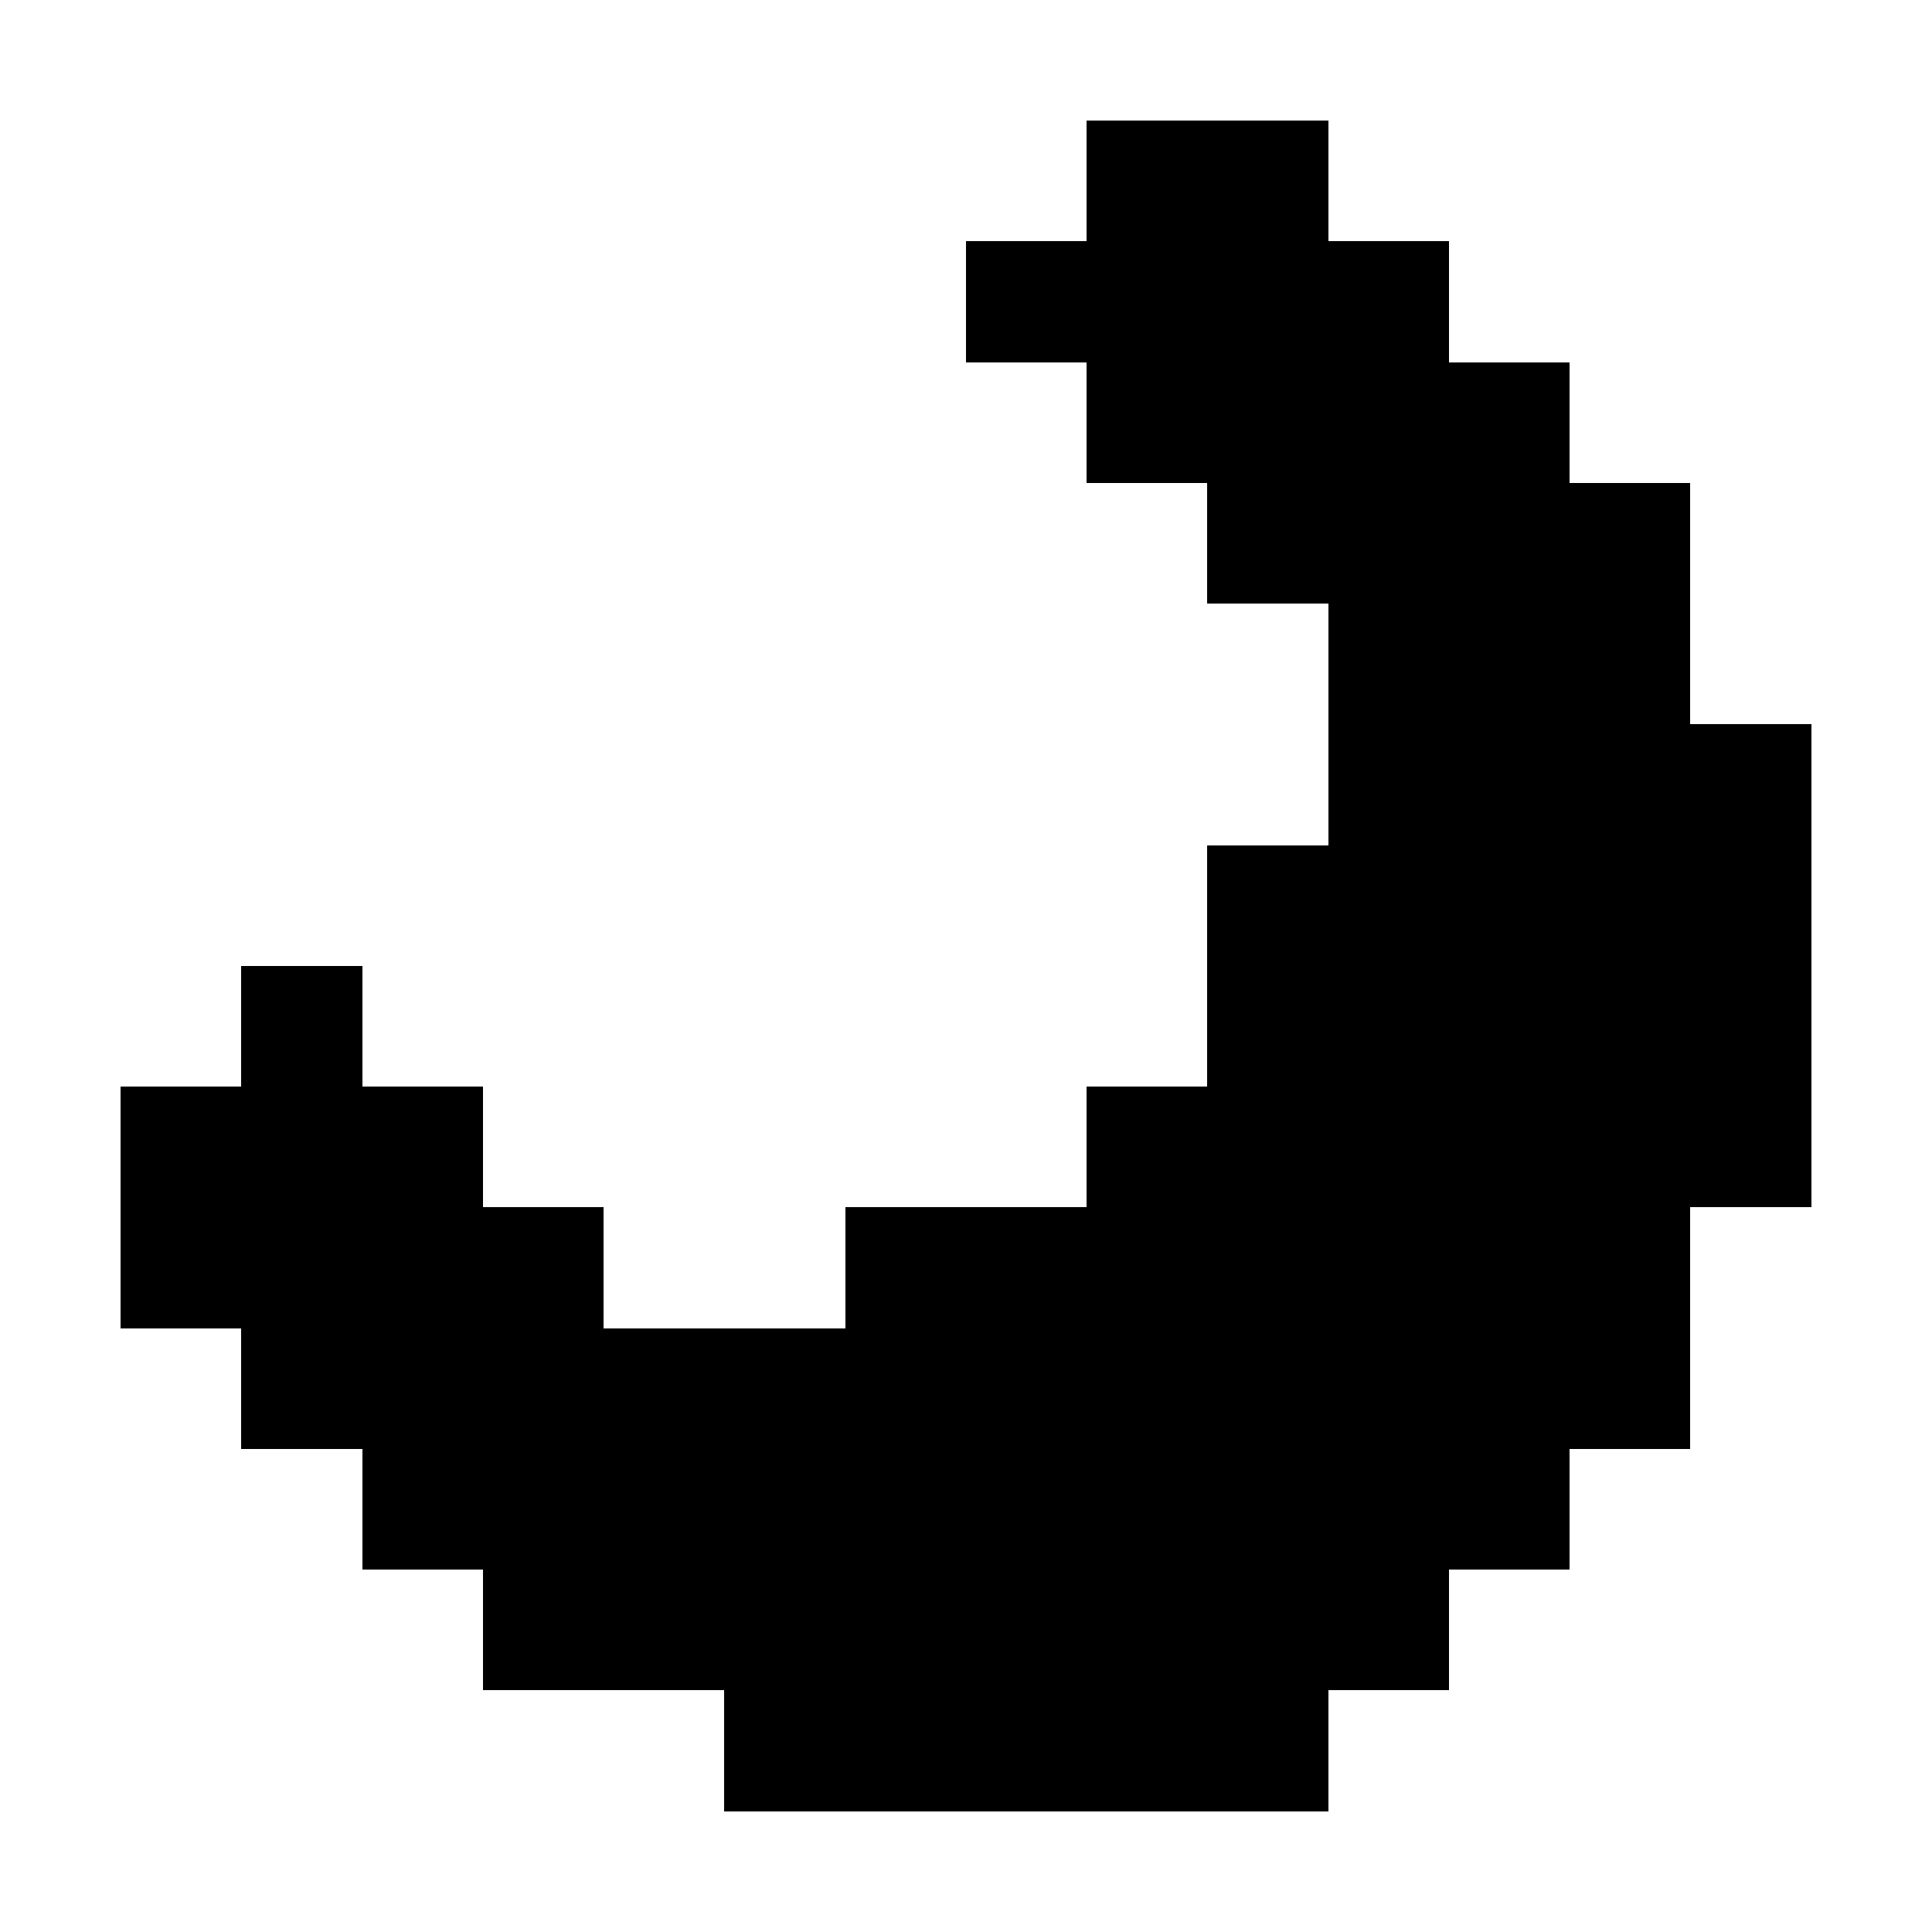
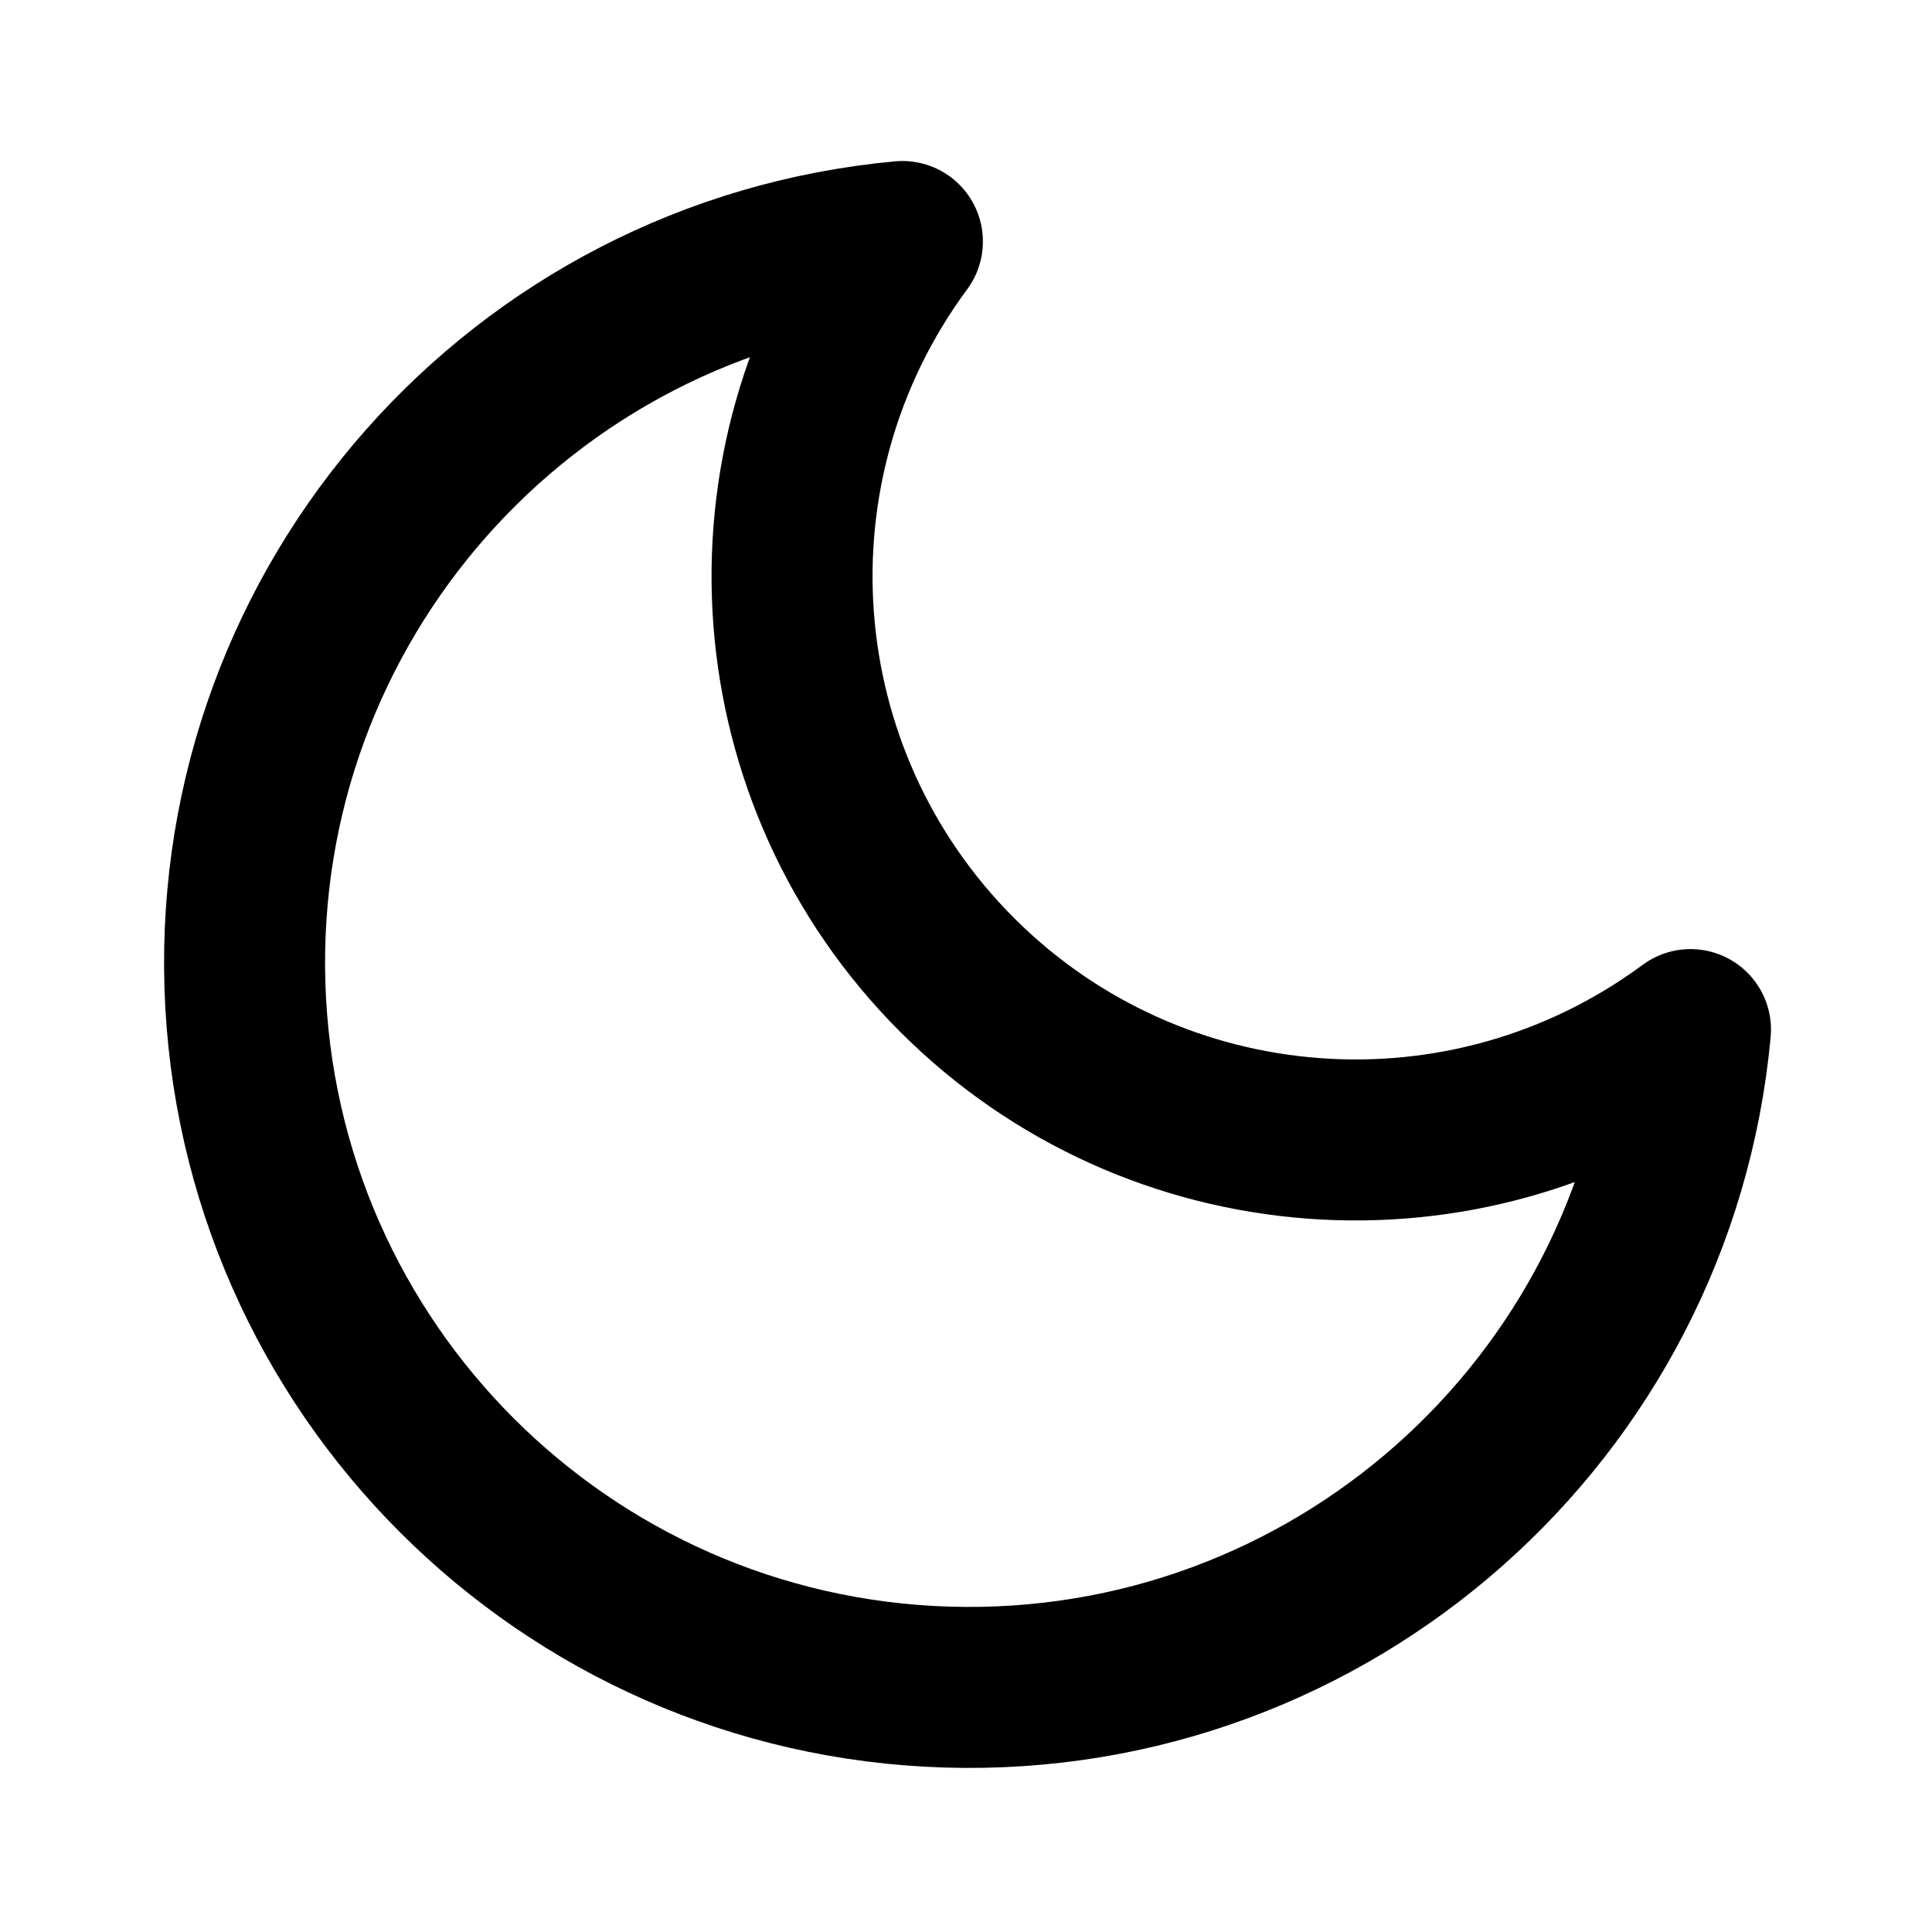
- <svg xmlns="http://www.w3.org/2000/svg" version="1.1" width="16" height="16" shape-rendering="crispEdges">
-   <rect x="9" y="1" width="1" height="1" fill="#000000" />
-   <rect x="10" y="1" width="1" height="1" fill="#000000" />
-   <rect x="8" y="2" width="1" height="1" fill="#000000" />
-   <rect x="9" y="2" width="1" height="1" fill="#000000" />
-   <rect x="10" y="2" width="1" height="1" fill="#000000" />
-   <rect x="11" y="2" width="1" height="1" fill="#000000" />
-   <rect x="9" y="3" width="1" height="1" fill="#000000" />
-   <rect x="10" y="3" width="1" height="1" fill="#000000" />
-   <rect x="11" y="3" width="1" height="1" fill="#000000" />
-   <rect x="12" y="3" width="1" height="1" fill="#000000" />
-   <rect x="10" y="4" width="1" height="1" fill="#000000" />
-   <rect x="11" y="4" width="1" height="1" fill="#000000" />
-   <rect x="12" y="4" width="1" height="1" fill="#000000" />
-   <rect x="13" y="4" width="1" height="1" fill="#000000" />
-   <rect x="11" y="5" width="1" height="1" fill="#000000" />
-   <rect x="12" y="5" width="1" height="1" fill="#000000" />
-   <rect x="13" y="5" width="1" height="1" fill="#000000" />
-   <rect x="11" y="6" width="1" height="1" fill="#000000" />
-   <rect x="12" y="6" width="1" height="1" fill="#000000" />
-   <rect x="13" y="6" width="1" height="1" fill="#000000" />
-   <rect x="14" y="6" width="1" height="1" fill="#000000" />
-   <rect x="10" y="7" width="1" height="1" fill="#000000" />
-   <rect x="11" y="7" width="1" height="1" fill="#000000" />
-   <rect x="12" y="7" width="1" height="1" fill="#000000" />
-   <rect x="13" y="7" width="1" height="1" fill="#000000" />
-   <rect x="14" y="7" width="1" height="1" fill="#000000" />
-   <rect x="2" y="8" width="1" height="1" fill="#000000" />
-   <rect x="10" y="8" width="1" height="1" fill="#000000" />
-   <rect x="11" y="8" width="1" height="1" fill="#000000" />
-   <rect x="12" y="8" width="1" height="1" fill="#000000" />
-   <rect x="13" y="8" width="1" height="1" fill="#000000" />
-   <rect x="14" y="8" width="1" height="1" fill="#000000" />
-   <rect x="1" y="9" width="1" height="1" fill="#000000" />
-   <rect x="2" y="9" width="1" height="1" fill="#000000" />
-   <rect x="3" y="9" width="1" height="1" fill="#000000" />
-   <rect x="9" y="9" width="1" height="1" fill="#000000" />
-   <rect x="10" y="9" width="1" height="1" fill="#000000" />
-   <rect x="11" y="9" width="1" height="1" fill="#000000" />
-   <rect x="12" y="9" width="1" height="1" fill="#000000" />
-   <rect x="13" y="9" width="1" height="1" fill="#000000" />
-   <rect x="14" y="9" width="1" height="1" fill="#000000" />
-   <rect x="1" y="10" width="1" height="1" fill="#000000" />
-   <rect x="2" y="10" width="1" height="1" fill="#000000" />
-   <rect x="3" y="10" width="1" height="1" fill="#000000" />
-   <rect x="4" y="10" width="1" height="1" fill="#000000" />
-   <rect x="7" y="10" width="1" height="1" fill="#000000" />
-   <rect x="8" y="10" width="1" height="1" fill="#000000" />
-   <rect x="9" y="10" width="1" height="1" fill="#000000" />
-   <rect x="10" y="10" width="1" height="1" fill="#000000" />
-   <rect x="11" y="10" width="1" height="1" fill="#000000" />
-   <rect x="12" y="10" width="1" height="1" fill="#000000" />
-   <rect x="13" y="10" width="1" height="1" fill="#000000" />
-   <rect x="2" y="11" width="1" height="1" fill="#000000" />
-   <rect x="3" y="11" width="1" height="1" fill="#000000" />
-   <rect x="4" y="11" width="1" height="1" fill="#000000" />
-   <rect x="5" y="11" width="1" height="1" fill="#000000" />
-   <rect x="6" y="11" width="1" height="1" fill="#000000" />
-   <rect x="7" y="11" width="1" height="1" fill="#000000" />
-   <rect x="8" y="11" width="1" height="1" fill="#000000" />
-   <rect x="9" y="11" width="1" height="1" fill="#000000" />
-   <rect x="10" y="11" width="1" height="1" fill="#000000" />
-   <rect x="11" y="11" width="1" height="1" fill="#000000" />
-   <rect x="12" y="11" width="1" height="1" fill="#000000" />
-   <rect x="13" y="11" width="1" height="1" fill="#000000" />
-   <rect x="3" y="12" width="1" height="1" fill="#000000" />
-   <rect x="4" y="12" width="1" height="1" fill="#000000" />
-   <rect x="5" y="12" width="1" height="1" fill="#000000" />
-   <rect x="6" y="12" width="1" height="1" fill="#000000" />
-   <rect x="7" y="12" width="1" height="1" fill="#000000" />
-   <rect x="8" y="12" width="1" height="1" fill="#000000" />
-   <rect x="9" y="12" width="1" height="1" fill="#000000" />
-   <rect x="10" y="12" width="1" height="1" fill="#000000" />
-   <rect x="11" y="12" width="1" height="1" fill="#000000" />
-   <rect x="12" y="12" width="1" height="1" fill="#000000" />
-   <rect x="4" y="13" width="1" height="1" fill="#000000" />
-   <rect x="5" y="13" width="1" height="1" fill="#000000" />
-   <rect x="6" y="13" width="1" height="1" fill="#000000" />
-   <rect x="7" y="13" width="1" height="1" fill="#000000" />
-   <rect x="8" y="13" width="1" height="1" fill="#000000" />
-   <rect x="9" y="13" width="1" height="1" fill="#000000" />
-   <rect x="10" y="13" width="1" height="1" fill="#000000" />
-   <rect x="11" y="13" width="1" height="1" fill="#000000" />
-   <rect x="6" y="14" width="1" height="1" fill="#000000" />
-   <rect x="7" y="14" width="1" height="1" fill="#000000" />
-   <rect x="8" y="14" width="1" height="1" fill="#000000" />
-   <rect x="9" y="14" width="1" height="1" fill="#000000" />
-   <rect x="10" y="14" width="1" height="1" fill="#000000" />
+ <svg xmlns="http://www.w3.org/2000/svg" width="24" height="24" viewBox="0 0 24 24" fill="none" stroke="currentColor" stroke-width="2" stroke-linecap="round" stroke-linejoin="round">
+   <path d="M21 12.79A9 9 0 1 1 11.21 3 7 7 0 0 0 21 12.79z" />
</svg>
